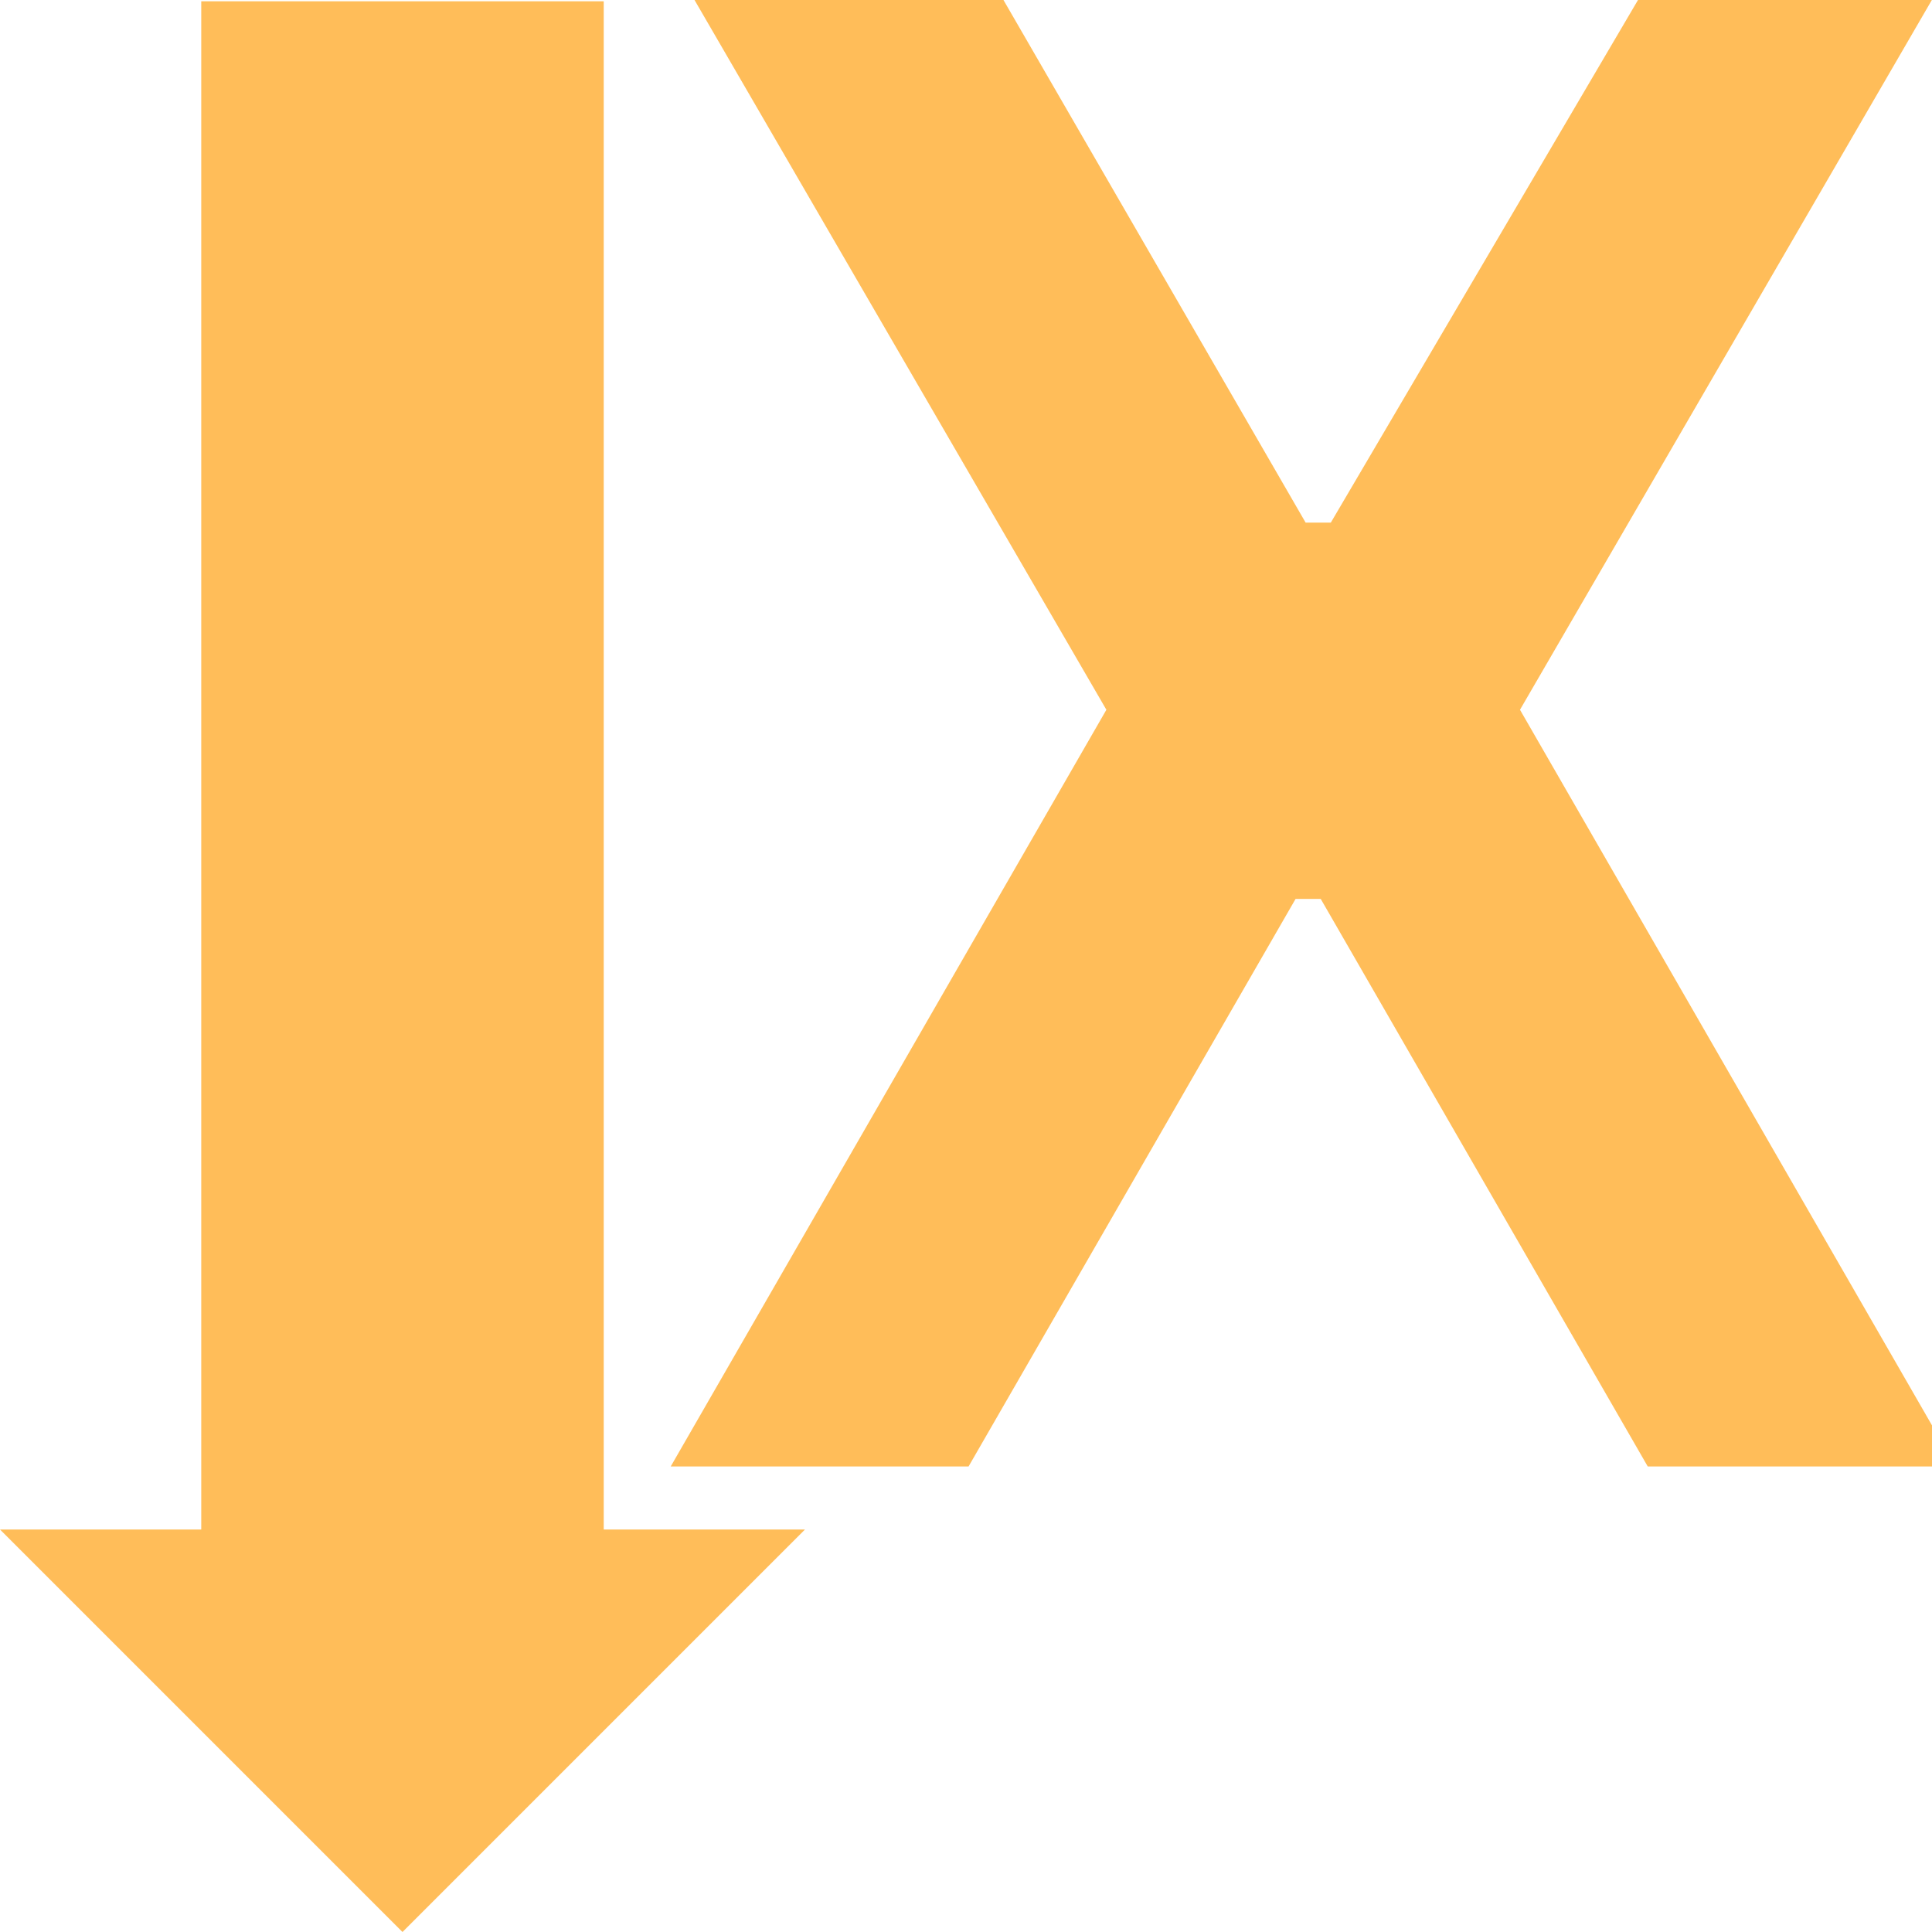
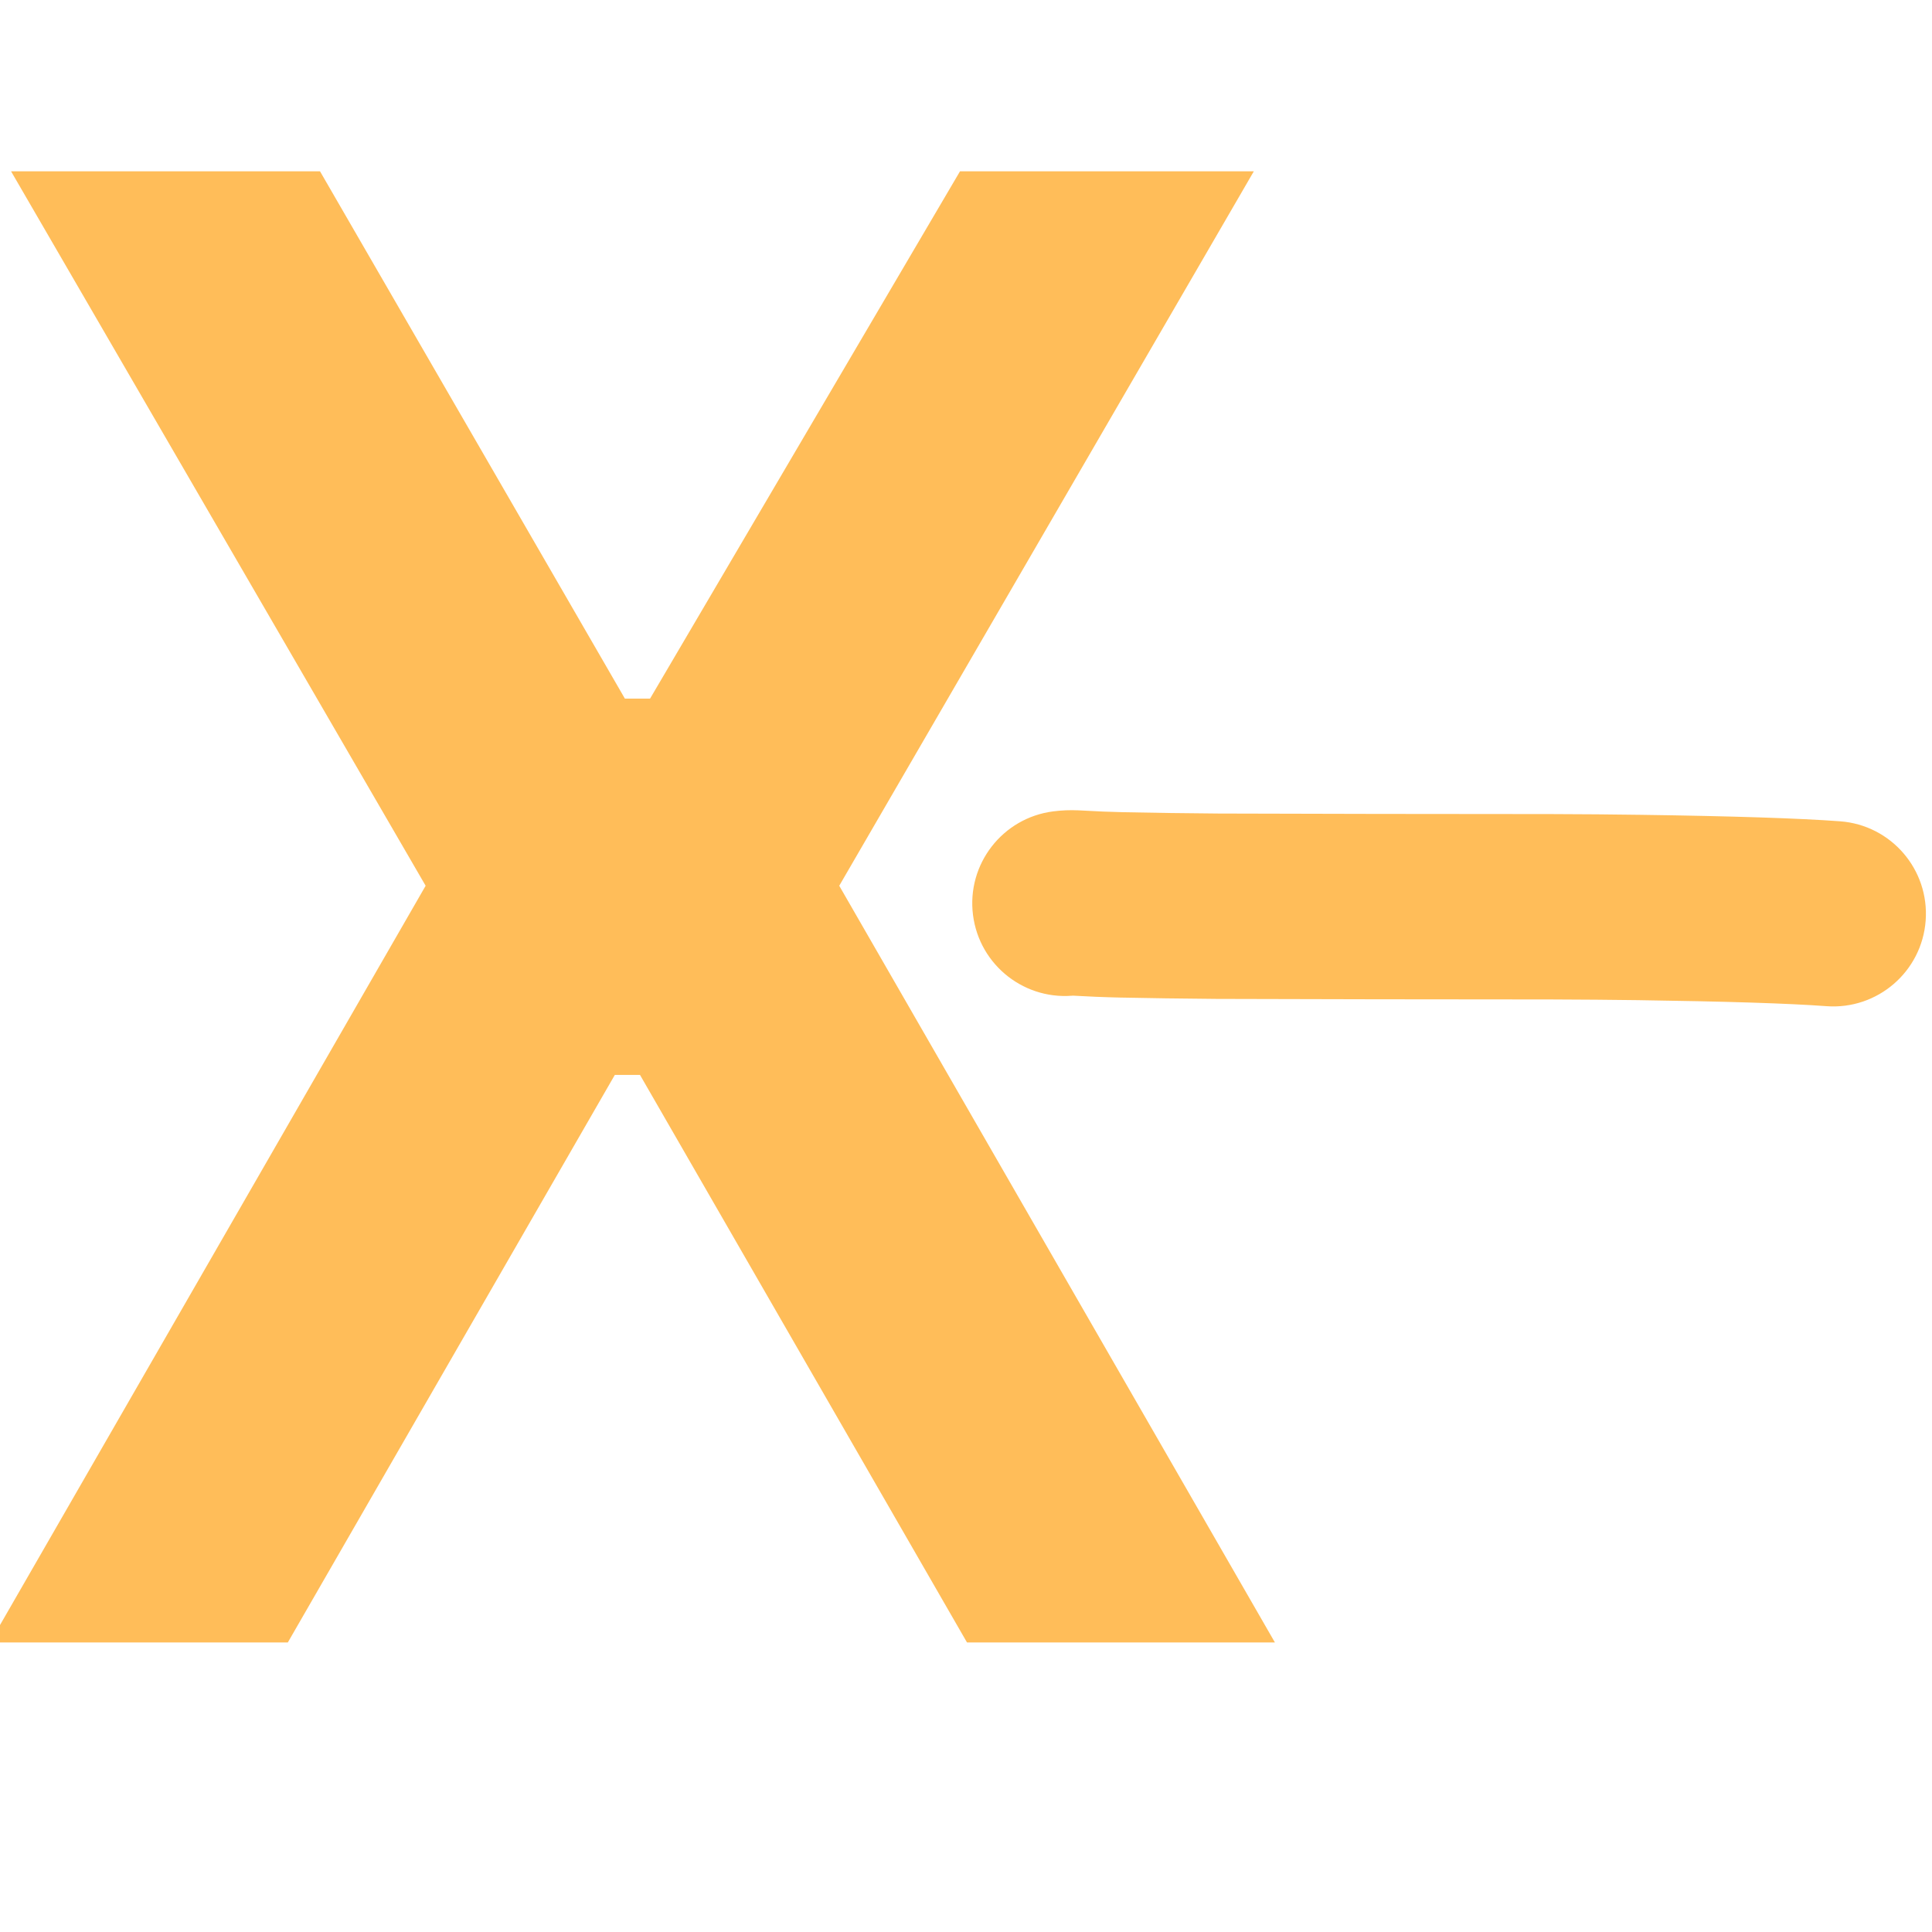
<svg xmlns="http://www.w3.org/2000/svg" width="500" zoomAndPan="magnify" viewBox="0 0 375 375" height="500" preserveAspectRatio="xMidYMid meet" version="1.0">
  <defs>
    <g />
-     <clipPath id="ae3f97926b">
-       <path d="M 0 0 L 156.246 0 L 156.246 375 L 0 375 Z M 0 0 " clip-rule="nonzero" />
-     </clipPath>
-     <clipPath id="5d8194c6ef">
-       <path d="M 78.121 375 L 156.246 296.875 L 117.184 296.875 L 117.184 0 L 39.062 0 L 39.062 296.875 L 0 296.875 Z M 78.121 375 " clip-rule="nonzero" />
+     <clipPath id="61bfb760e4">
+       <path d="M 188 157.195 L 374 157.195 L 374 196 L 188 196 Z M 188 157.195 " clip-rule="nonzero" />
    </clipPath>
  </defs>
-   <g clip-path="url(#ae3f97926b)">
-     <g clip-path="url(#5d8194c6ef)">
-       <path fill="#ffbd59" d="M 156.246 375 L 0 375 L 0 0.254 L 156.246 0.254 Z M 156.246 375 " fill-opacity="1" fill-rule="nonzero" />
-     </g>
-   </g>
  <g fill="#ffbd59" fill-opacity="1">
-     <g transform="translate(125.2951, 284.6403)">
+     <g transform="translate(-6.837074, 318.7995)">
      <g>
        <path d="M 62.703 0 L 4.891 0 L 89.453 -146.875 L 8.984 -285.547 L 68.953 -285.547 L 128.125 -183.203 L 133.016 -183.203 L 193.172 -285.547 L 250.203 -285.547 L 169.734 -146.875 L 254.297 0 L 194.531 0 L 131.062 -110.156 L 126.172 -110.156 Z M 62.703 0 " />
      </g>
    </g>
  </g>
+   <g clip-path="url(#61bfb760e4)">
+     <path fill="#ffbd59" d="M 204.449 157.484 C 206.074 157.281 207.68 157.211 209.258 157.285 C 209.332 157.285 209.402 157.289 209.477 157.293 C 212.727 157.48 215.613 157.602 218.137 157.652 C 223.578 157.766 229.684 157.852 236.449 157.906 L 236.355 157.906 C 255.473 157.969 277.035 158.004 301.047 158.012 L 301.094 158.012 C 307.281 158.031 313.066 158.078 318.453 158.156 C 336.355 158.406 349.258 158.828 357.164 159.414 C 367.074 160.152 374.508 168.781 373.77 178.691 C 373.035 188.598 364.406 196.031 354.496 195.297 C 347.309 194.762 335.125 194.375 317.945 194.129 L 317.949 194.129 C 312.691 194.059 307.039 194.012 300.984 193.992 L 301.035 193.992 C 276.984 193.984 255.387 193.949 236.238 193.887 C 236.207 193.887 236.176 193.887 236.145 193.887 C 229.234 193.828 222.98 193.742 217.387 193.625 L 217.383 193.625 C 214.426 193.562 211.105 193.426 207.426 193.215 L 207.645 193.227 C 208.117 193.25 208.555 193.234 208.965 193.18 C 199.105 194.43 190.105 187.449 188.859 177.59 C 187.609 167.734 194.59 158.734 204.449 157.484 Z M 204.449 157.484 " fill-opacity="1" fill-rule="nonzero" />
+   </g>
</svg>
